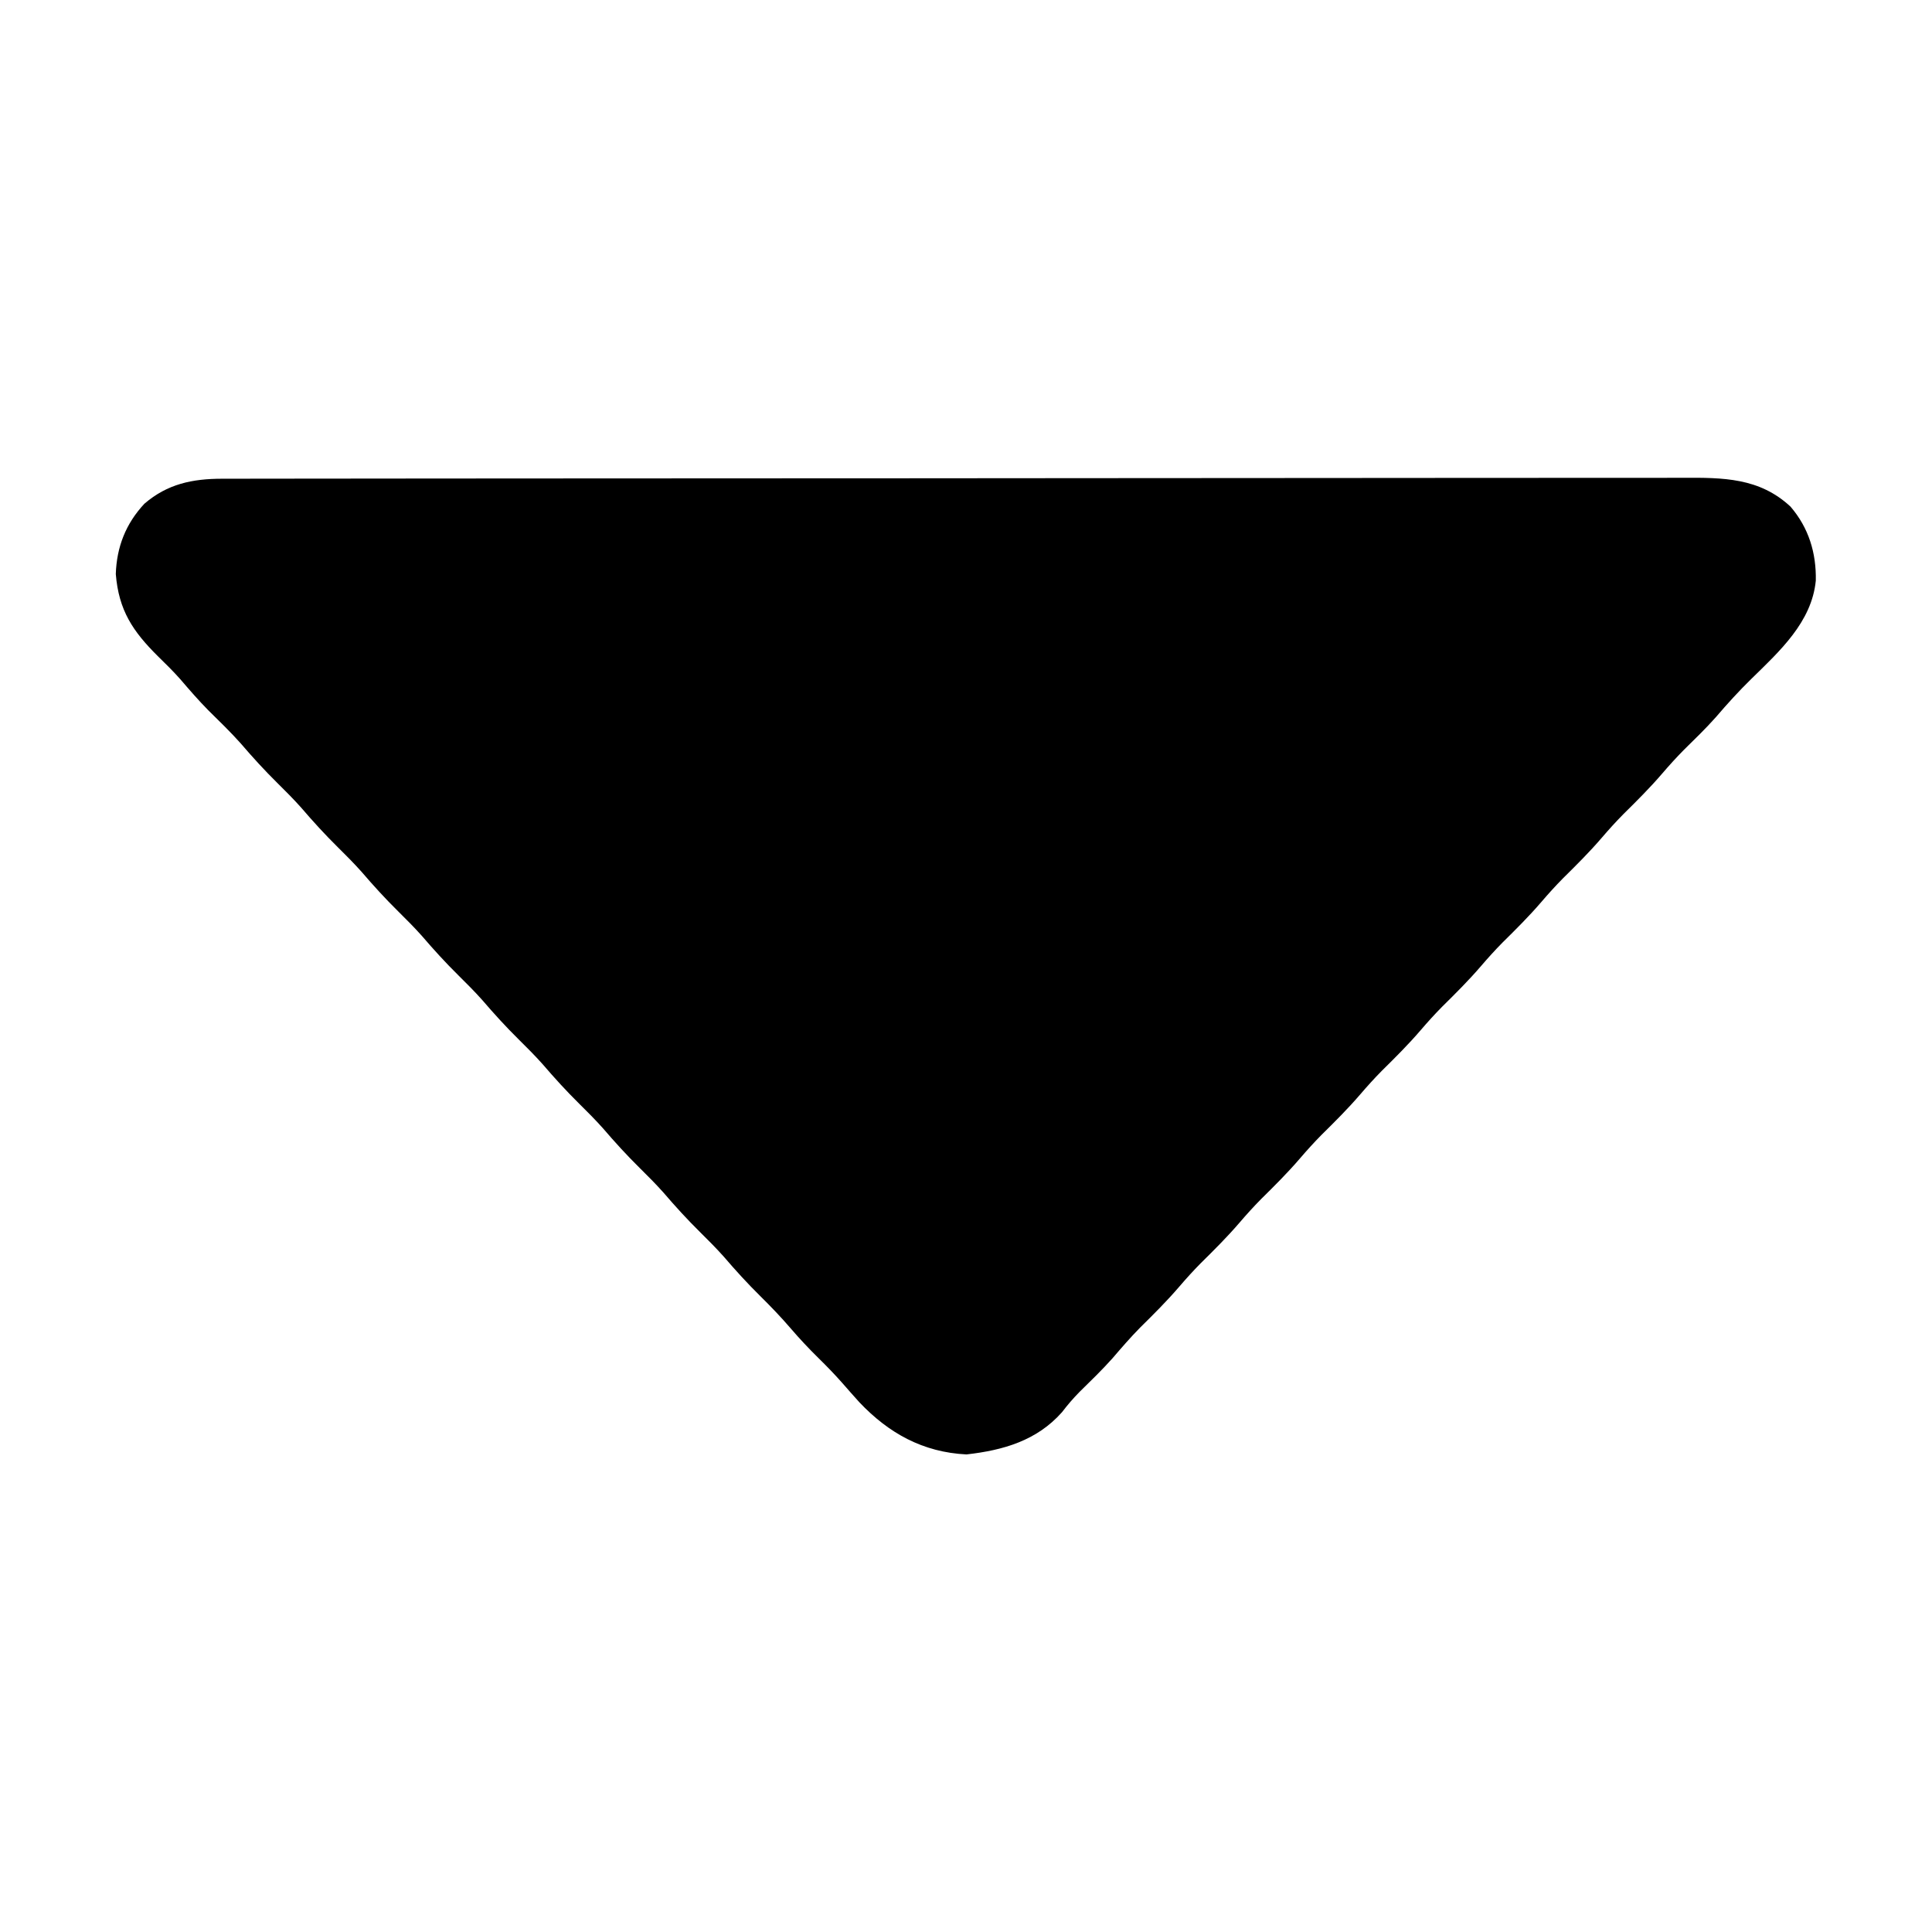
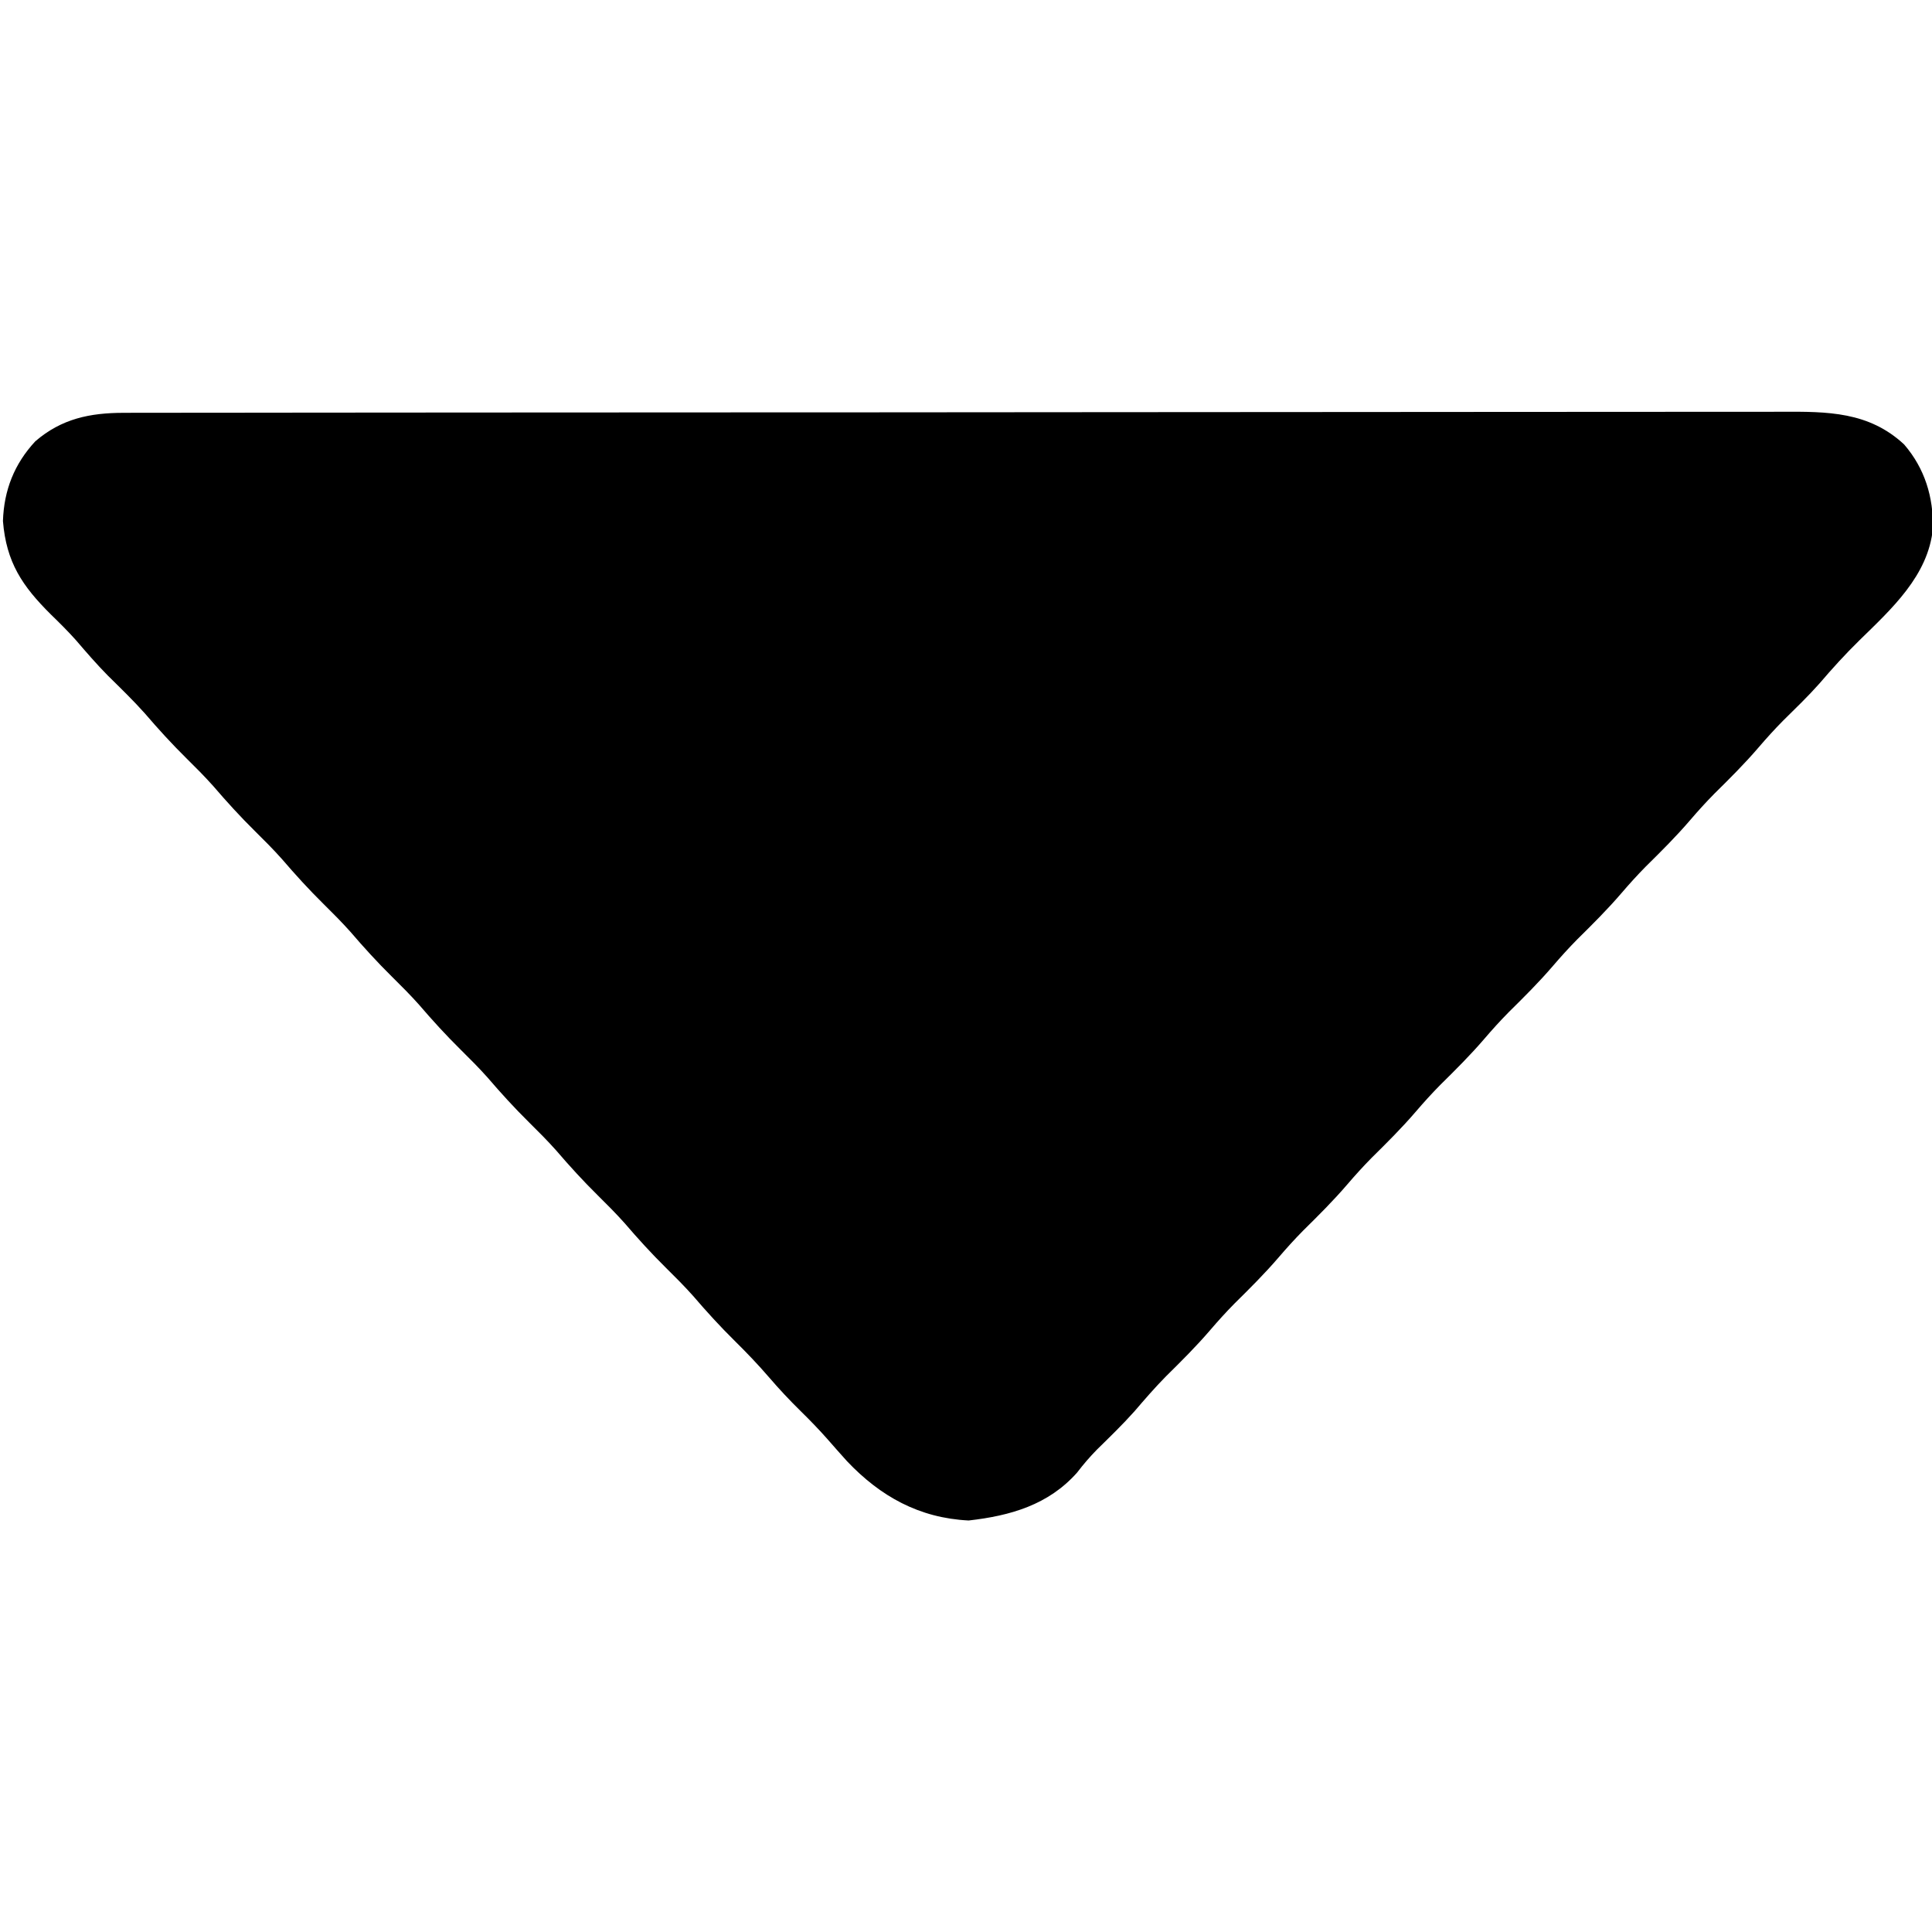
- <svg xmlns="http://www.w3.org/2000/svg" version="1.1" viewBox="0 0 512 512" width="512" height="512">
+ <svg xmlns="http://www.w3.org/2000/svg" version="1.1" viewBox="30 126 451 260" width="512" height="512">
  <path d="M0 0 C0.691 -0.002 1.382 -0.004 2.093 -0.006 C4.419 -0.012 6.745 -0.01 9.071 -0.009 C10.751 -0.012 12.431 -0.015 14.111 -0.018 C18.736 -0.026 23.361 -0.028 27.987 -0.029 C32.972 -0.03 37.957 -0.038 42.942 -0.045 C53.847 -0.058 64.752 -0.064 75.657 -0.069 C82.465 -0.072 89.273 -0.076 96.08 -0.08 C114.925 -0.092 133.769 -0.103 152.613 -0.106 C153.819 -0.106 155.026 -0.107 156.269 -0.107 C158.083 -0.107 158.083 -0.107 159.933 -0.107 C162.384 -0.108 164.834 -0.108 167.285 -0.109 C169.108 -0.109 169.108 -0.109 170.968 -0.109 C190.666 -0.113 210.363 -0.131 230.06 -0.154 C250.277 -0.178 270.494 -0.19 290.712 -0.192 C302.065 -0.192 313.418 -0.198 324.772 -0.216 C334.44 -0.232 344.107 -0.237 353.775 -0.229 C358.708 -0.225 363.64 -0.226 368.573 -0.24 C373.09 -0.252 377.607 -0.251 382.124 -0.239 C383.757 -0.237 385.39 -0.24 387.022 -0.249 C397.773 -0.303 407.407 -0.29 415.657 7.385 C420.482 12.987 422.517 19.669 422.368 26.995 C421.299 38.027 412.714 45.766 405.214 53.111 C401.928 56.331 398.887 59.673 395.903 63.17 C393.191 66.224 390.255 69.045 387.349 71.913 C385.364 73.926 383.5 75.986 381.661 78.131 C378.409 81.925 374.904 85.405 371.349 88.913 C369.364 90.926 367.5 92.986 365.661 95.131 C362.409 98.925 358.904 102.405 355.349 105.913 C353.364 107.926 351.5 109.986 349.661 112.131 C346.409 115.925 342.904 119.405 339.349 122.913 C337.364 124.926 335.5 126.986 333.661 129.131 C330.409 132.925 326.904 136.405 323.349 139.913 C321.364 141.926 319.5 143.986 317.661 146.131 C314.409 149.925 310.904 153.405 307.349 156.913 C305.364 158.926 303.5 160.986 301.661 163.131 C298.409 166.925 294.904 170.405 291.349 173.913 C289.364 175.926 287.5 177.986 285.661 180.131 C282.409 183.925 278.904 187.405 275.349 190.913 C273.364 192.926 271.5 194.986 269.661 197.131 C266.409 200.925 262.904 204.405 259.349 207.913 C257.364 209.926 255.5 211.986 253.661 214.131 C250.409 217.925 246.904 221.405 243.349 224.913 C240.762 227.537 238.377 230.295 235.981 233.092 C233.198 236.21 230.201 239.103 227.22 242.03 C225.531 243.754 224.057 245.467 222.599 247.381 C215.927 254.908 207.052 257.466 197.286 258.569 C185.738 258 176.667 252.941 168.892 244.737 C167.363 243.042 165.85 241.334 164.352 239.612 C162.322 237.314 160.224 235.152 158.036 233.006 C155.478 230.489 153.061 227.918 150.724 225.194 C148.154 222.203 145.468 219.4 142.661 216.631 C139.254 213.27 136.086 209.794 132.974 206.163 C130.95 203.895 128.825 201.766 126.661 199.631 C123.254 196.27 120.086 192.794 116.974 189.163 C114.95 186.895 112.825 184.766 110.661 182.631 C107.254 179.27 104.086 175.794 100.974 172.163 C98.95 169.895 96.825 167.766 94.661 165.631 C91.254 162.27 88.086 158.794 84.974 155.163 C82.95 152.895 80.825 150.766 78.661 148.631 C75.254 145.27 72.086 141.794 68.974 138.163 C66.95 135.895 64.825 133.766 62.661 131.631 C59.254 128.27 56.086 124.794 52.974 121.163 C50.95 118.895 48.825 116.766 46.661 114.631 C43.254 111.27 40.086 107.794 36.974 104.163 C34.95 101.895 32.825 99.766 30.661 97.631 C27.254 94.27 24.086 90.794 20.974 87.163 C18.95 84.895 16.825 82.766 14.661 80.631 C11.254 77.27 8.086 73.794 4.974 70.163 C2.233 67.092 -0.718 64.244 -3.648 61.354 C-6.258 58.706 -8.669 55.925 -11.085 53.1 C-12.962 50.993 -14.941 49.036 -16.964 47.069 C-23.631 40.453 -27.374 34.903 -28.151 25.256 C-27.914 18.049 -25.498 11.916 -20.585 6.635 C-14.477 1.375 -7.861 0.008 0 0 Z " fill="currentColor" transform="translate(58.83894,126.8686)" />
</svg>
